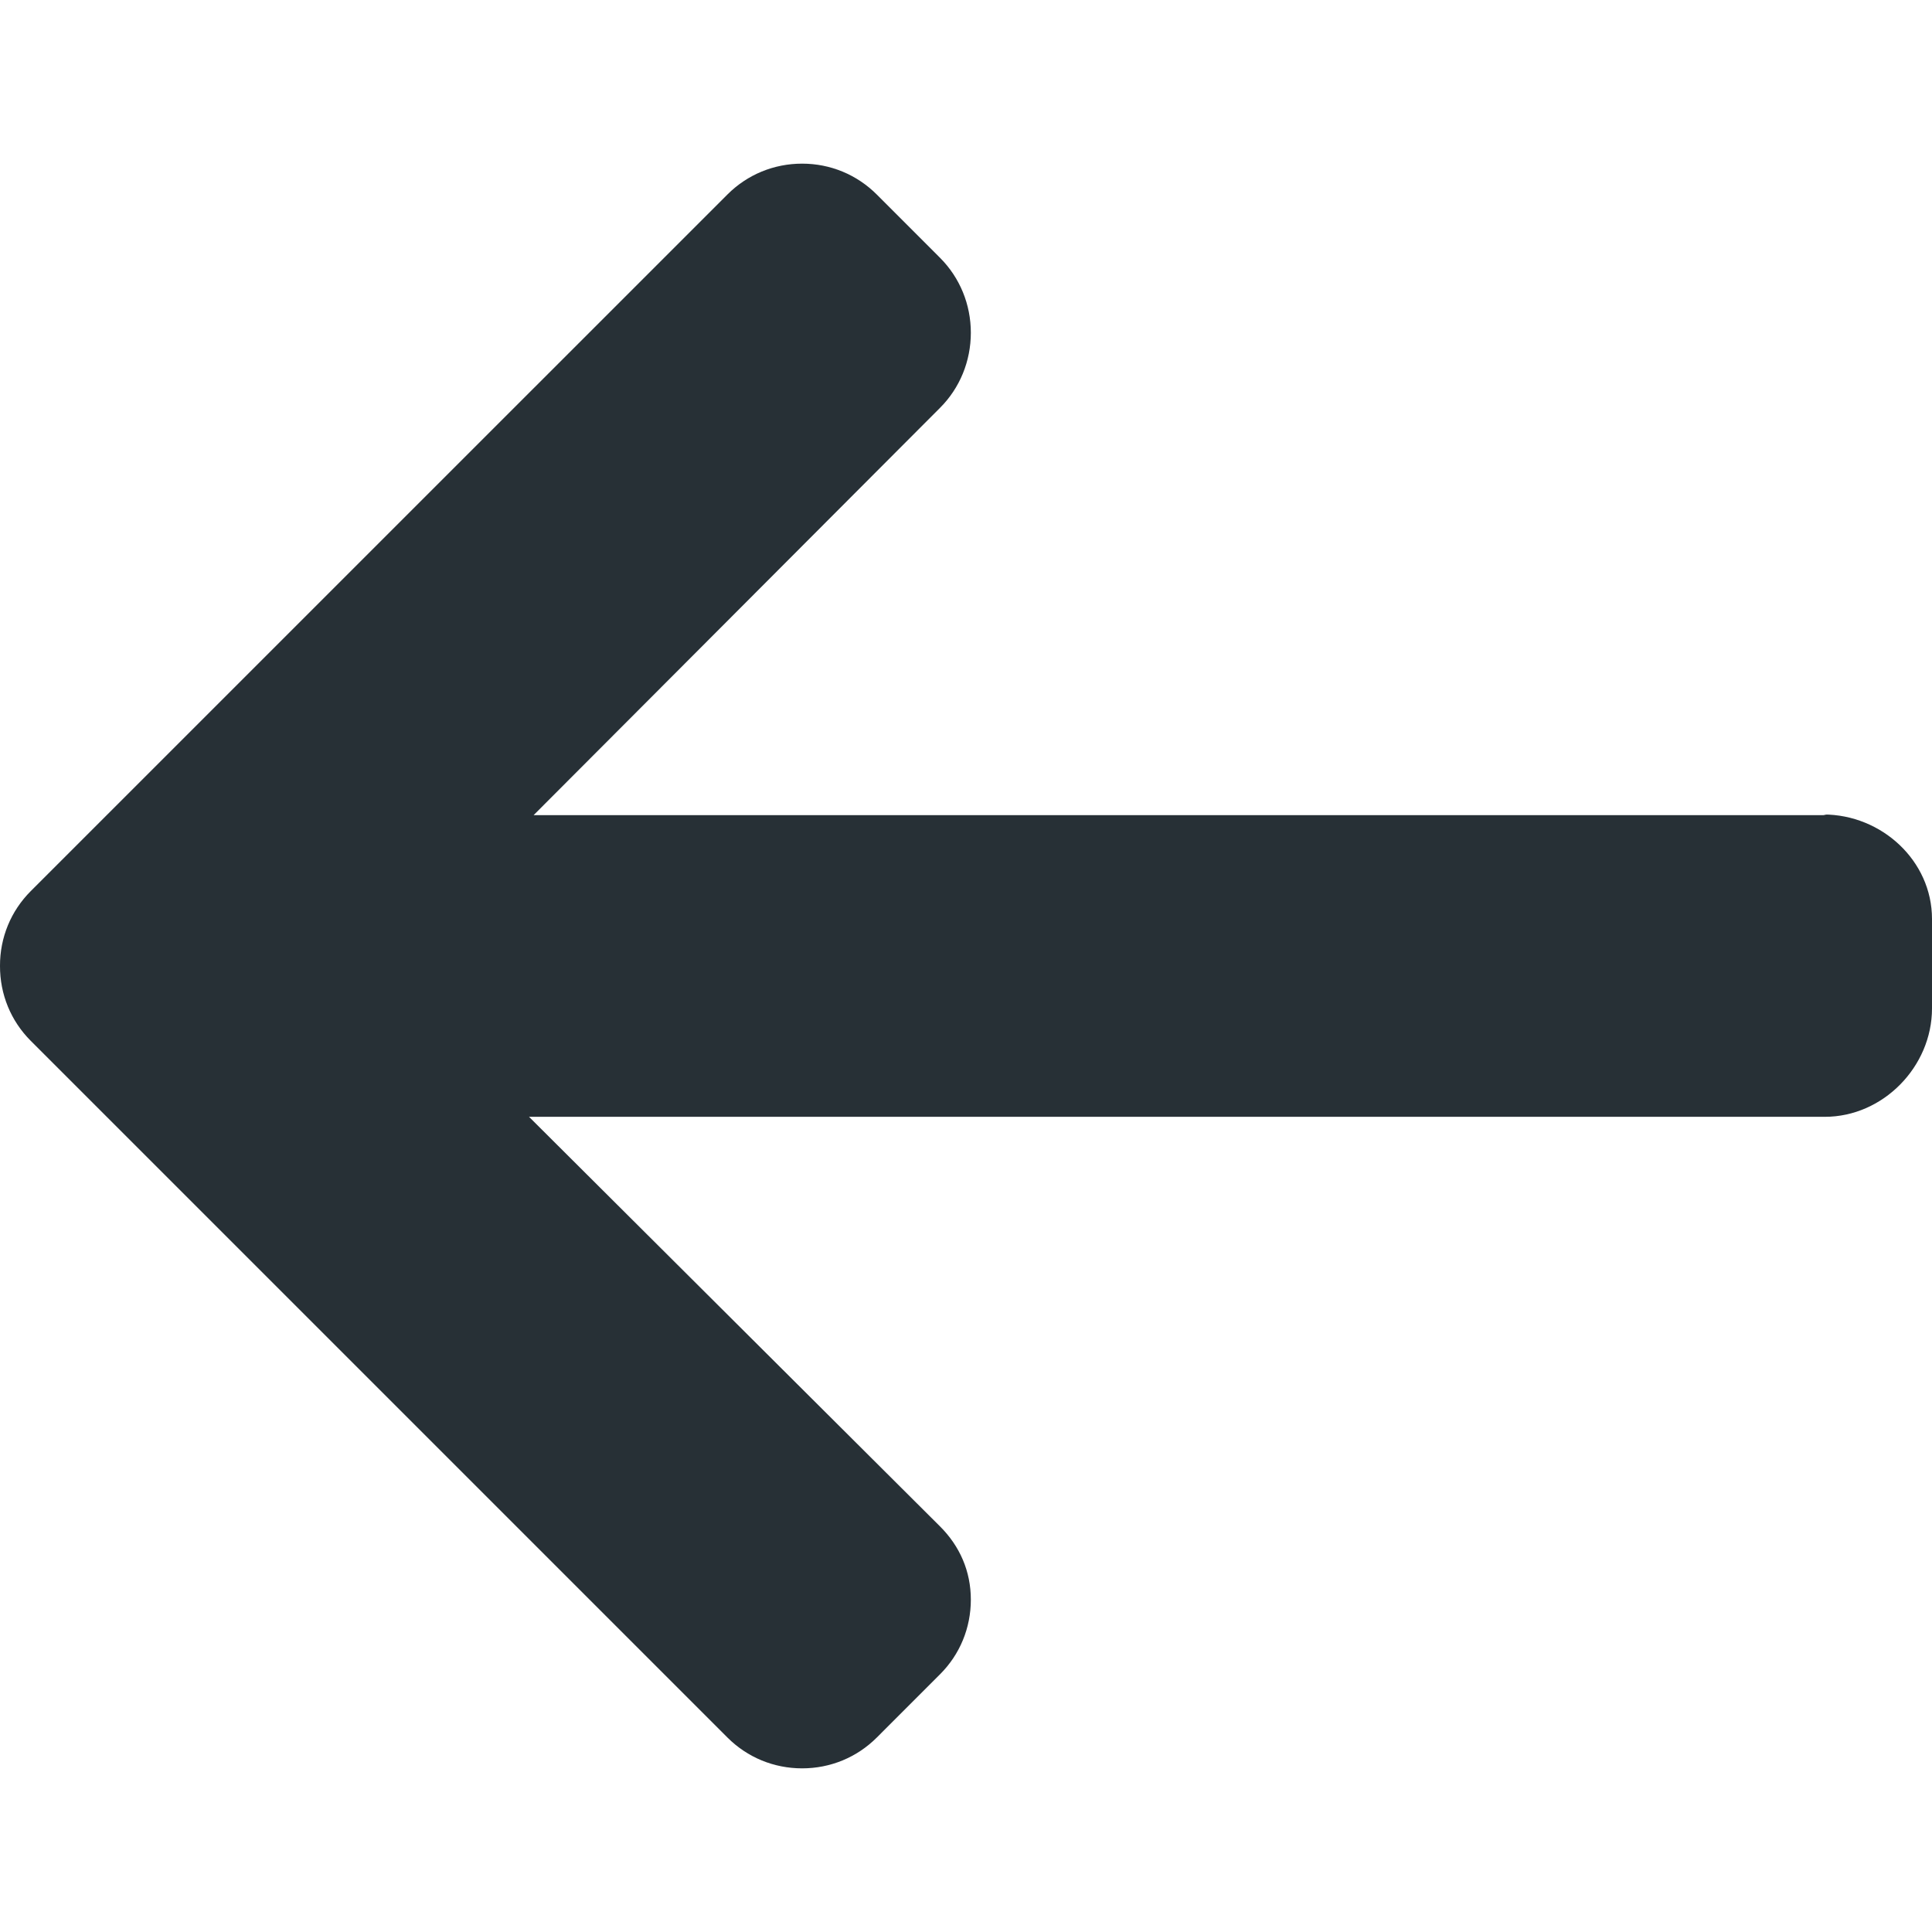
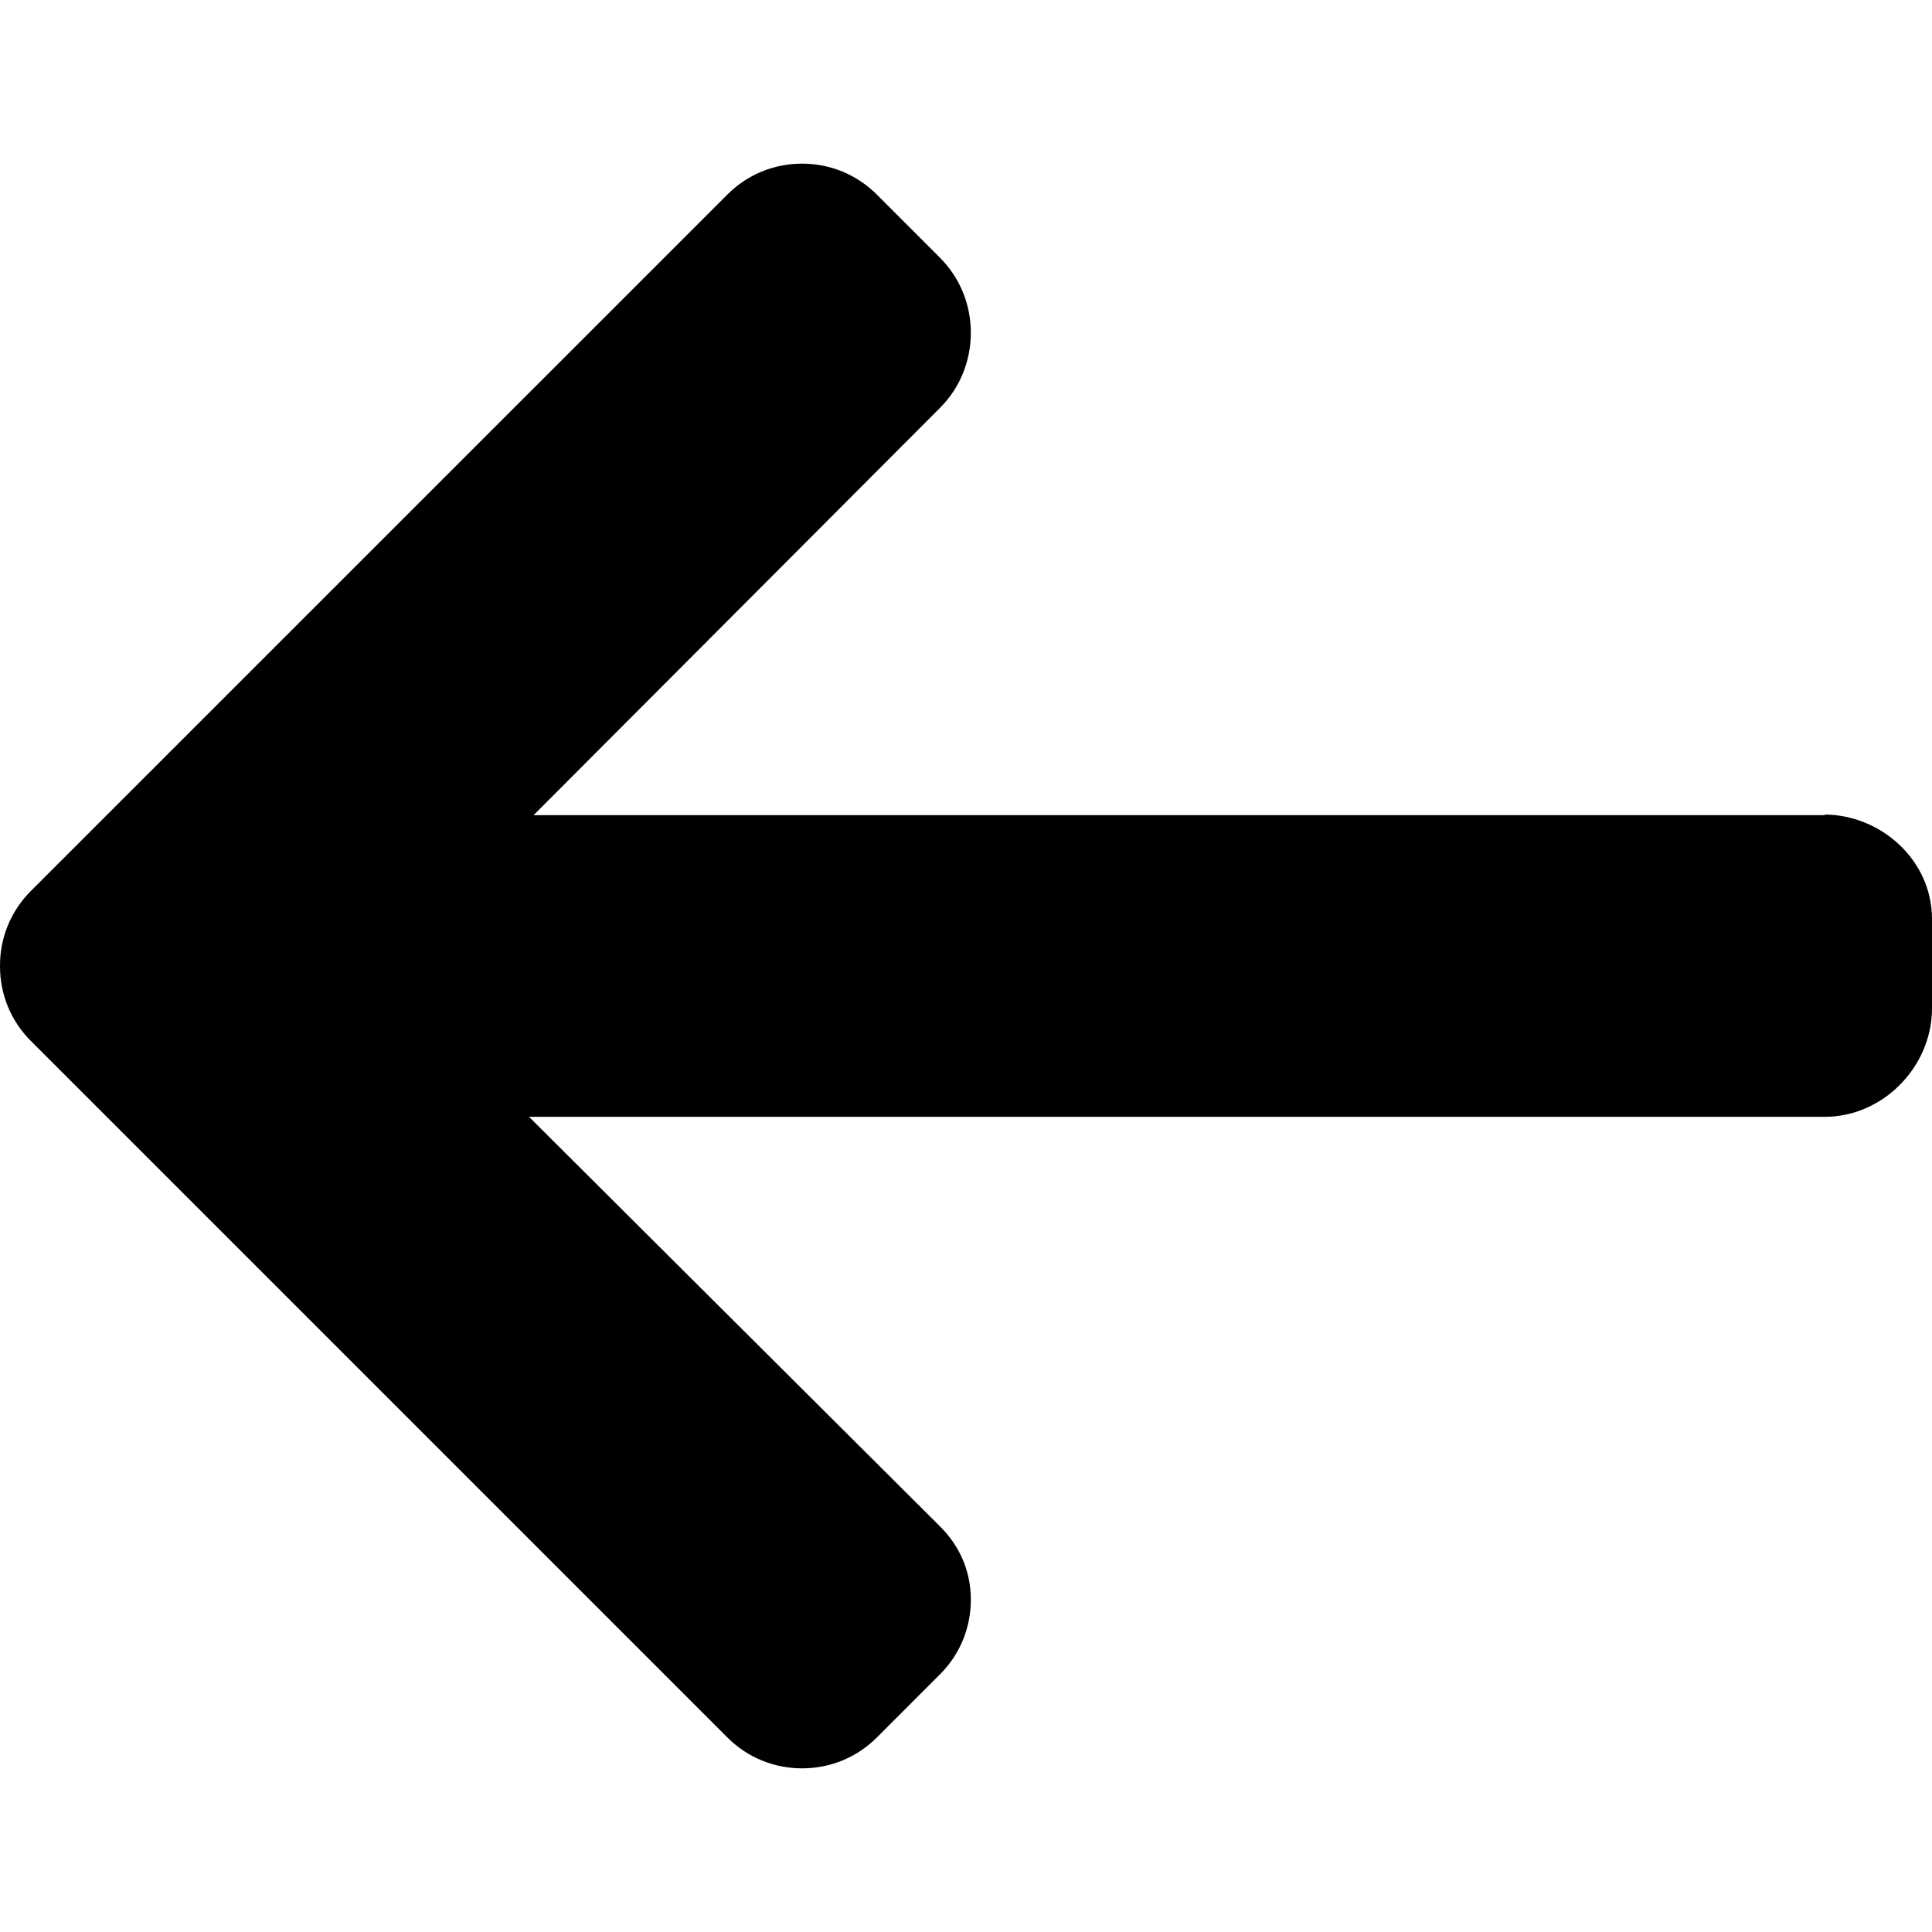
<svg xmlns="http://www.w3.org/2000/svg" version="1.1" x="0" y="0" viewBox="0 0 492 492" xml:space="preserve">
  <g>
    <g>
      <g>
-         <path d="M464.344,207.418l0.768,0.168H135.888l103.496-103.724c5.068-5.064,7.848-11.924,7.848-19.124    c0-7.2-2.78-14.012-7.848-19.088L223.28,49.538c-5.064-5.064-11.812-7.864-19.008-7.864c-7.2,0-13.952,2.78-19.016,7.844    L7.844,226.914C2.76,231.998-0.02,238.77,0,245.974c-0.02,7.244,2.76,14.02,7.844,19.096l177.412,177.412    c5.064,5.06,11.812,7.844,19.016,7.844c7.196,0,13.944-2.788,19.008-7.844l16.104-16.112c5.068-5.056,7.848-11.808,7.848-19.008    c0-7.196-2.78-13.592-7.848-18.652L134.72,284.406h329.992c14.828,0,27.288-12.78,27.288-27.6v-22.788    C492,219.198,479.172,207.418,464.344,207.418z" fill="#273036" data-original="#000000" />
+         <path d="M464.344,207.418l0.768,0.168H135.888l103.496-103.724c5.068-5.064,7.848-11.924,7.848-19.124    c0-7.2-2.78-14.012-7.848-19.088L223.28,49.538c-5.064-5.064-11.812-7.864-19.008-7.864c-7.2,0-13.952,2.78-19.016,7.844    L7.844,226.914C2.76,231.998-0.02,238.77,0,245.974c-0.02,7.244,2.76,14.02,7.844,19.096l177.412,177.412    c5.064,5.06,11.812,7.844,19.016,7.844c7.196,0,13.944-2.788,19.008-7.844l16.104-16.112c5.068-5.056,7.848-11.808,7.848-19.008    c0-7.196-2.78-13.592-7.848-18.652L134.72,284.406h329.992c14.828,0,27.288-12.78,27.288-27.6v-22.788    C492,219.198,479.172,207.418,464.344,207.418z" fill="currentColor" />
      </g>
    </g>
  </g>
</svg>
